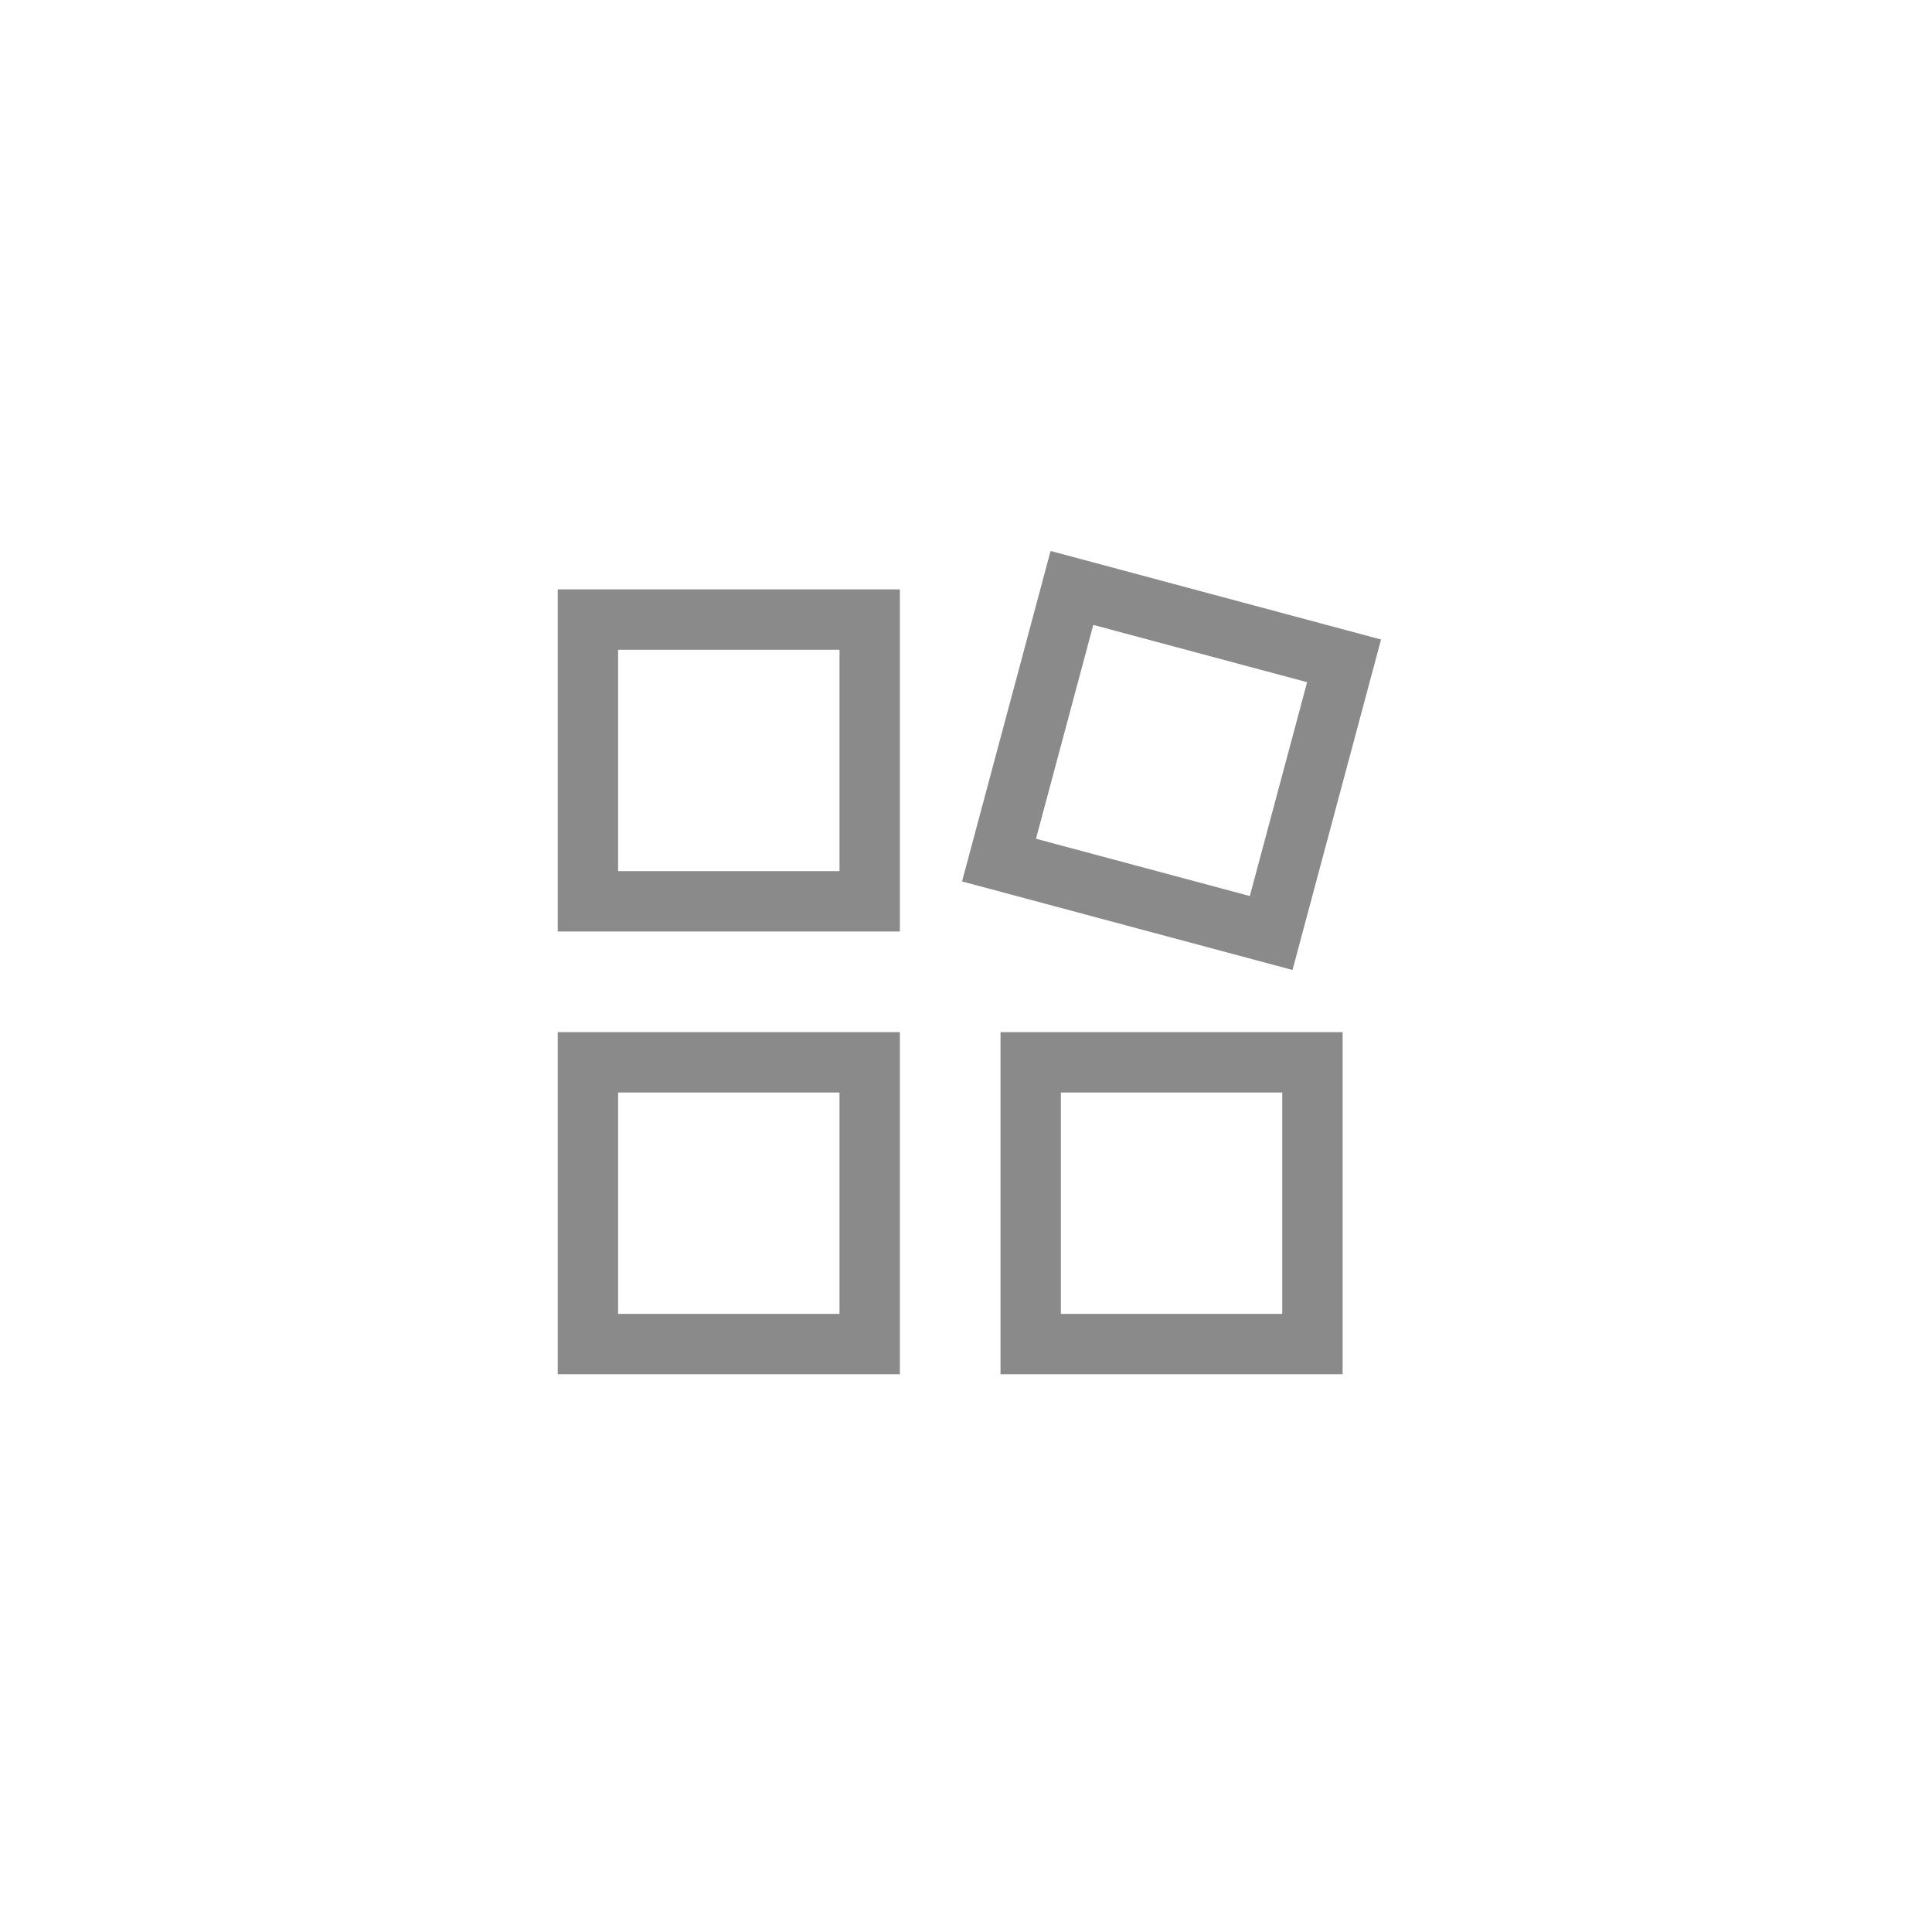
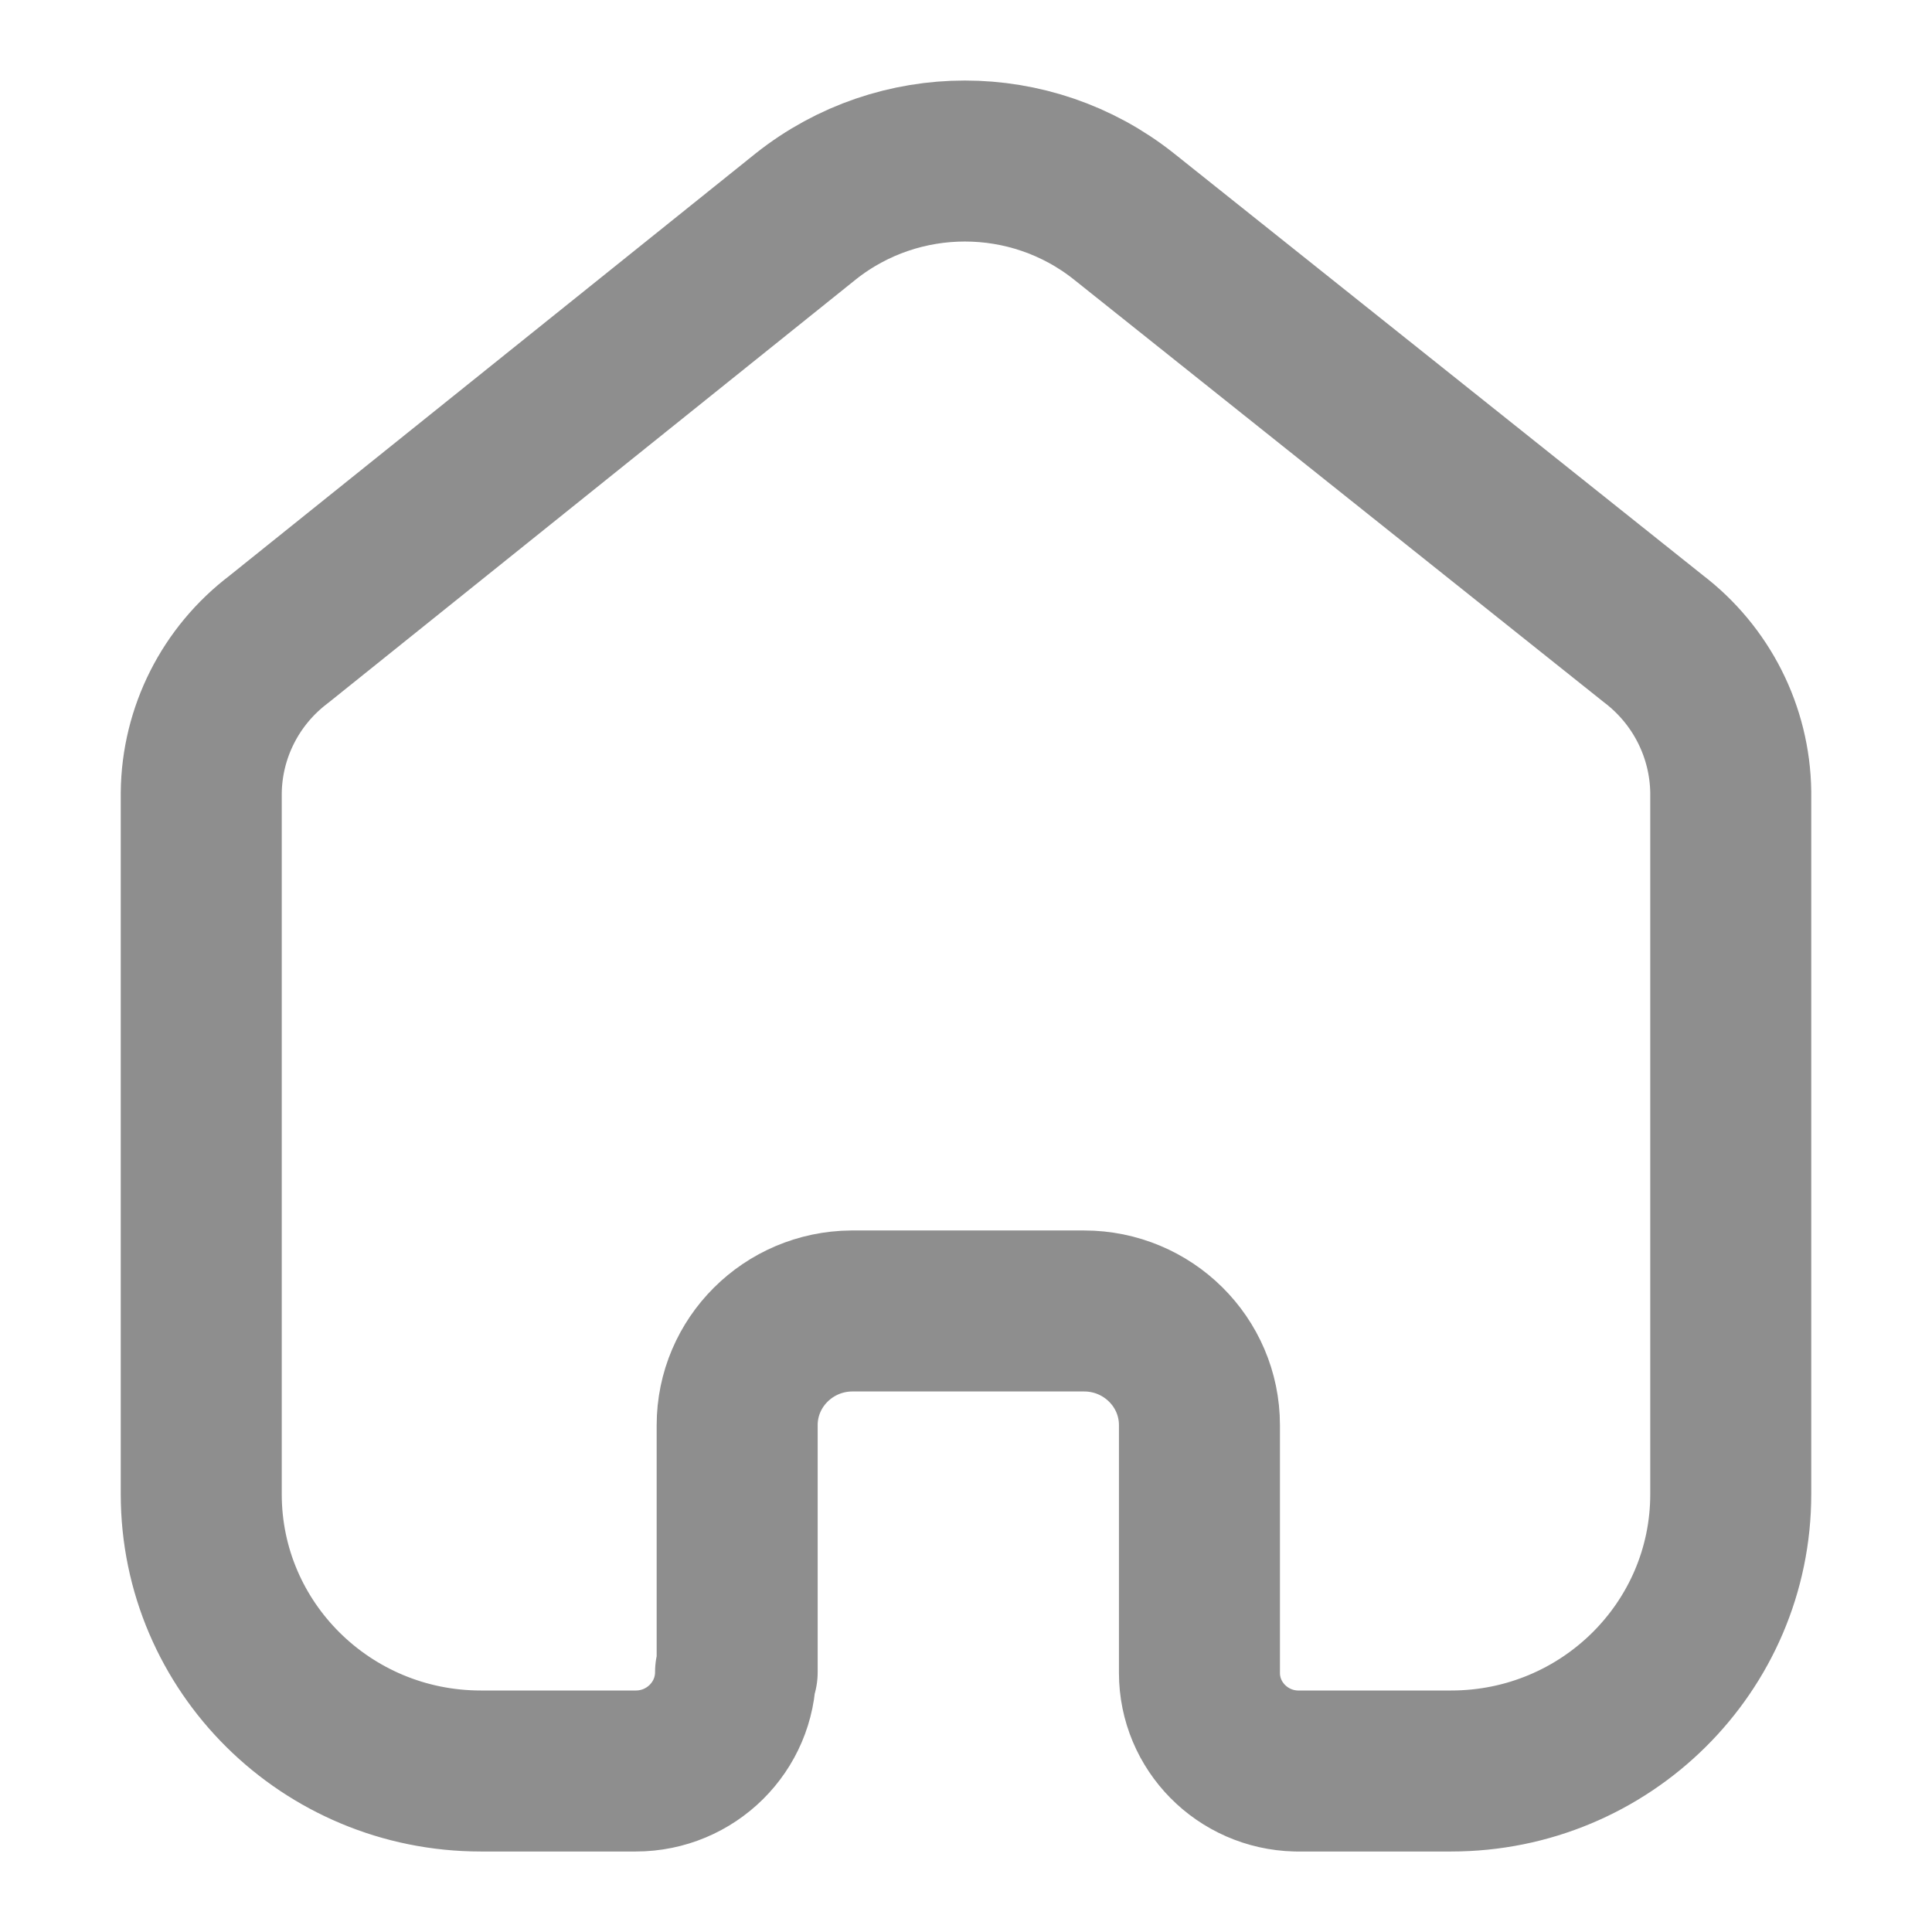
- <svg xmlns="http://www.w3.org/2000/svg" width="48" height="48" viewBox="0 0 48 48" fill="none">
-   <rect x="14.607" y="15.393" width="7" height="7" stroke="#8A8A8A" stroke-width="1.5" stroke-linecap="square" />
-   <rect x="26.632" y="14.607" width="7" height="7" transform="rotate(15 26.6318 14.6067)" stroke="#8A8A8A" stroke-width="1.5" stroke-linecap="square" />
-   <rect x="14.607" y="26.393" width="7" height="7" stroke="#8A8A8A" stroke-width="1.5" stroke-linecap="square" />
-   <rect x="25.607" y="26.393" width="7" height="7" stroke="#8A8A8A" stroke-width="1.5" stroke-linecap="square" />
+ <svg xmlns="http://www.w3.org/2000/svg" width="18" height="18" viewBox="0 0 18 18" fill="none">
+   <path d="M6.868 15.579V13.278C6.868 12.694 7.345 12.218 7.936 12.214H10.1C10.694 12.214 11.175 12.691 11.175 13.278V13.278V15.586C11.175 16.082 11.576 16.488 12.077 16.5H13.52C14.959 16.5 16.125 15.345 16.125 13.921V13.921V7.378C16.117 6.818 15.852 6.292 15.403 5.95L10.468 2.014C9.604 1.329 8.375 1.329 7.51 2.014L2.597 5.957C2.147 6.298 1.881 6.825 1.875 7.386V13.921C1.875 15.345 3.041 16.5 4.48 16.5H5.923C6.437 16.5 6.853 16.087 6.853 15.579V15.579" stroke="#8E8E8E" stroke-width="1.5" stroke-linecap="round" stroke-linejoin="round" />
</svg>
